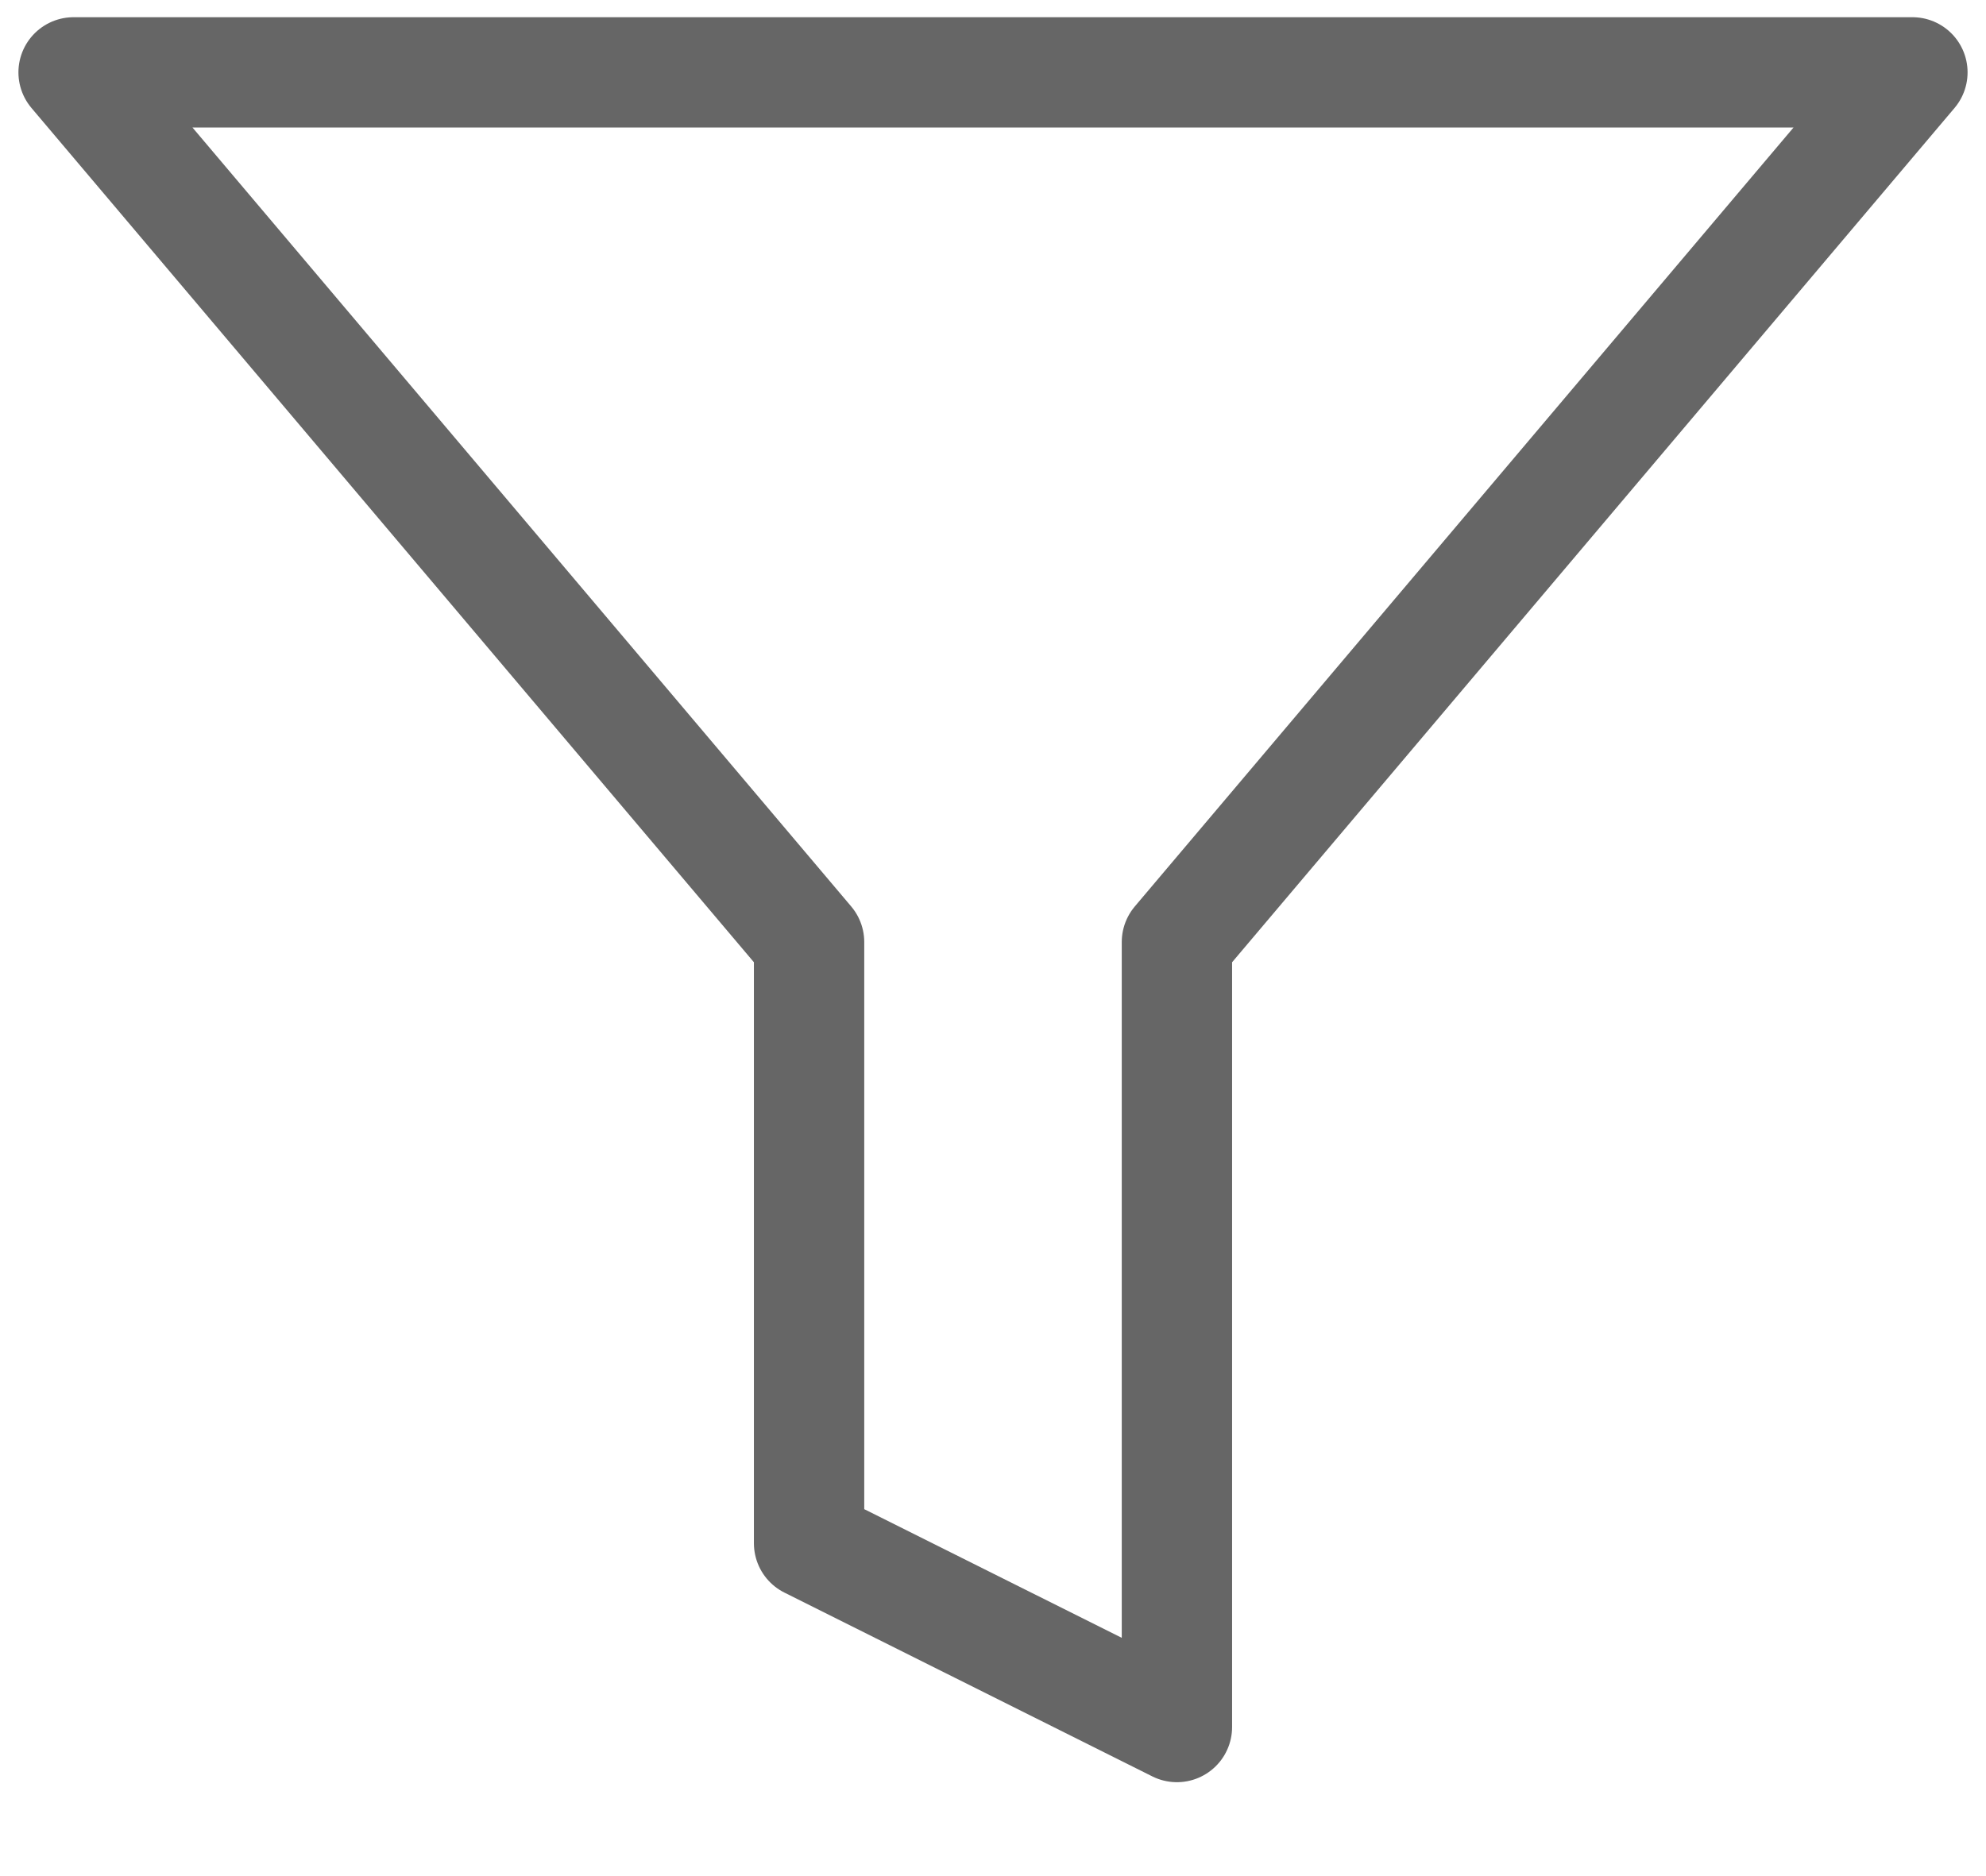
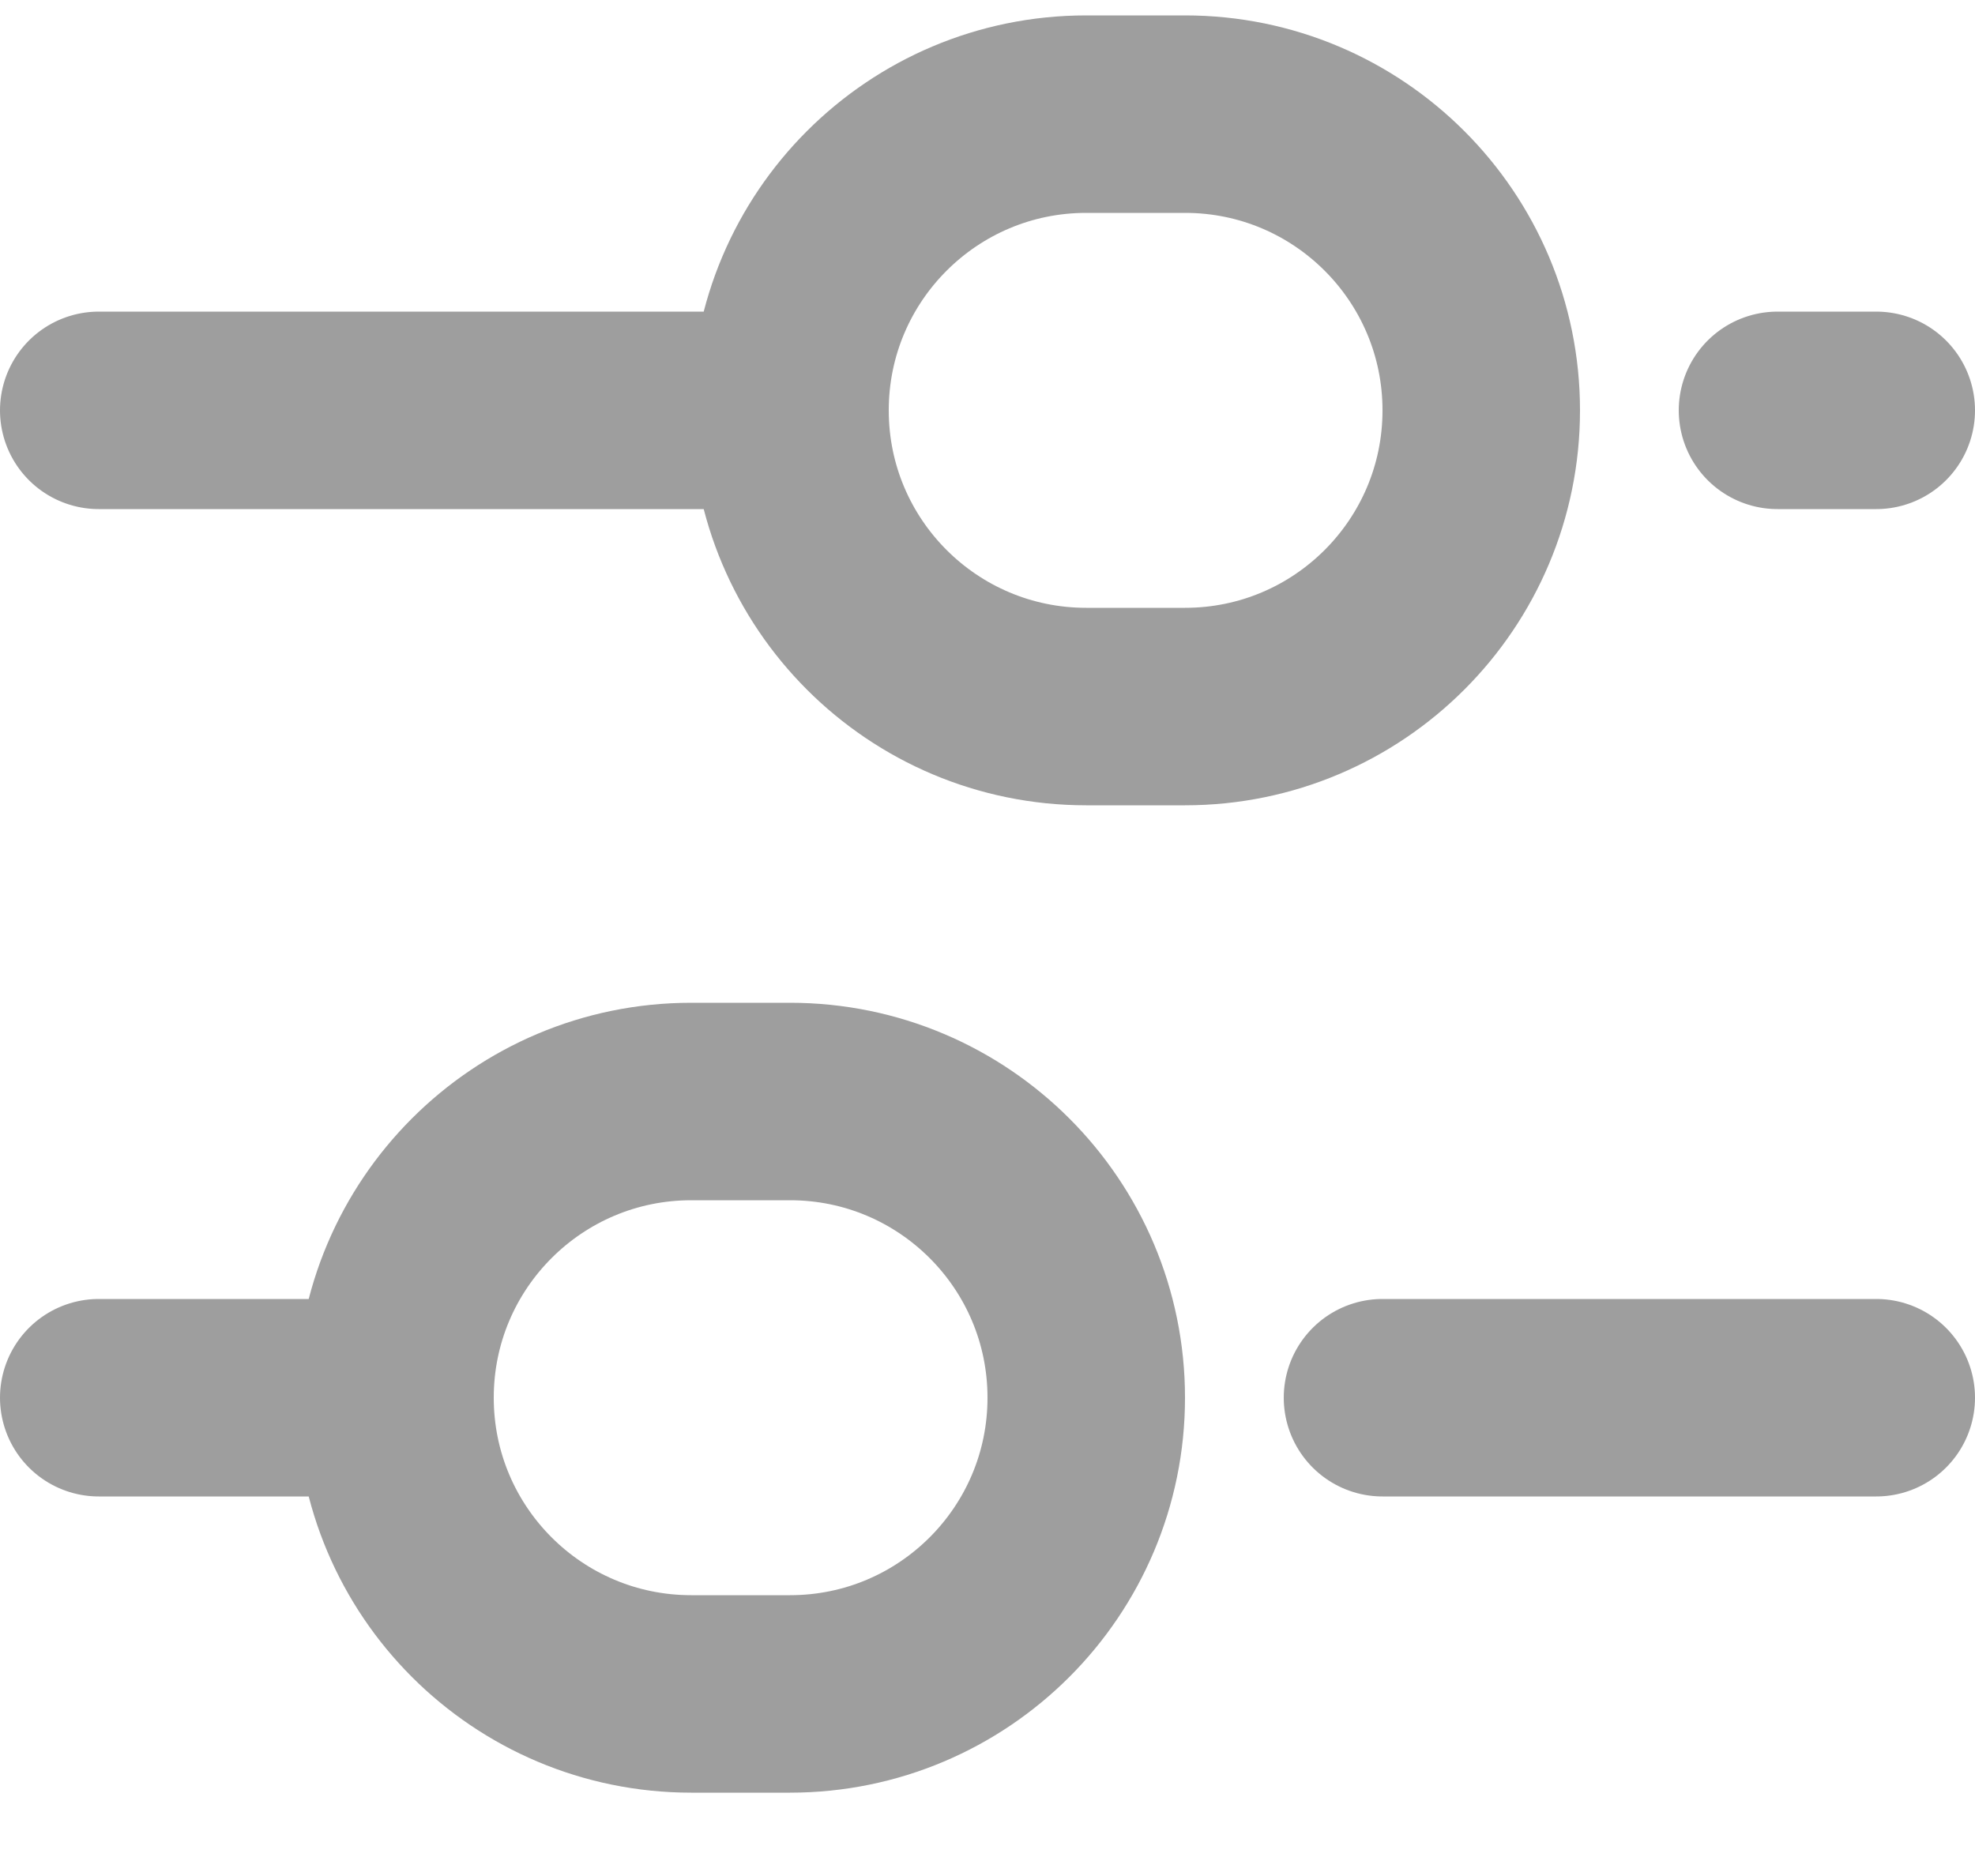
- <svg xmlns="http://www.w3.org/2000/svg" width="18" height="17" viewBox="0 0 18 17" fill="none">
-   <path d="M17.333 0.656H0.667L7.333 8.54V13.99L10.667 15.656V8.54L17.333 0.656Z" stroke="#666666" stroke-linecap="round" stroke-linejoin="round" />
+ <svg xmlns="http://www.w3.org/2000/svg" width="20" height="19" viewBox="0 0 20 19" fill="none">
+   <path d="M1 4.156H8M8 4.156C8 5.813 9.343 7.156 11 7.156H12C13.657 7.156 15 5.813 15 4.156C15 2.499 13.657 1.156 12 1.156H11C9.343 1.156 8 2.499 8 4.156ZM14 14.156H19M18 4.156H19M1 14.156H4M4 14.156C4 15.813 5.343 17.156 7 17.156H8C9.657 17.156 11 15.813 11 14.156C11 12.499 9.657 11.156 8 11.156H7C5.343 11.156 4 12.499 4 14.156Z" stroke="#9E9E9E" stroke-width="2" stroke-linecap="round" stroke-linejoin="round" />
</svg>
